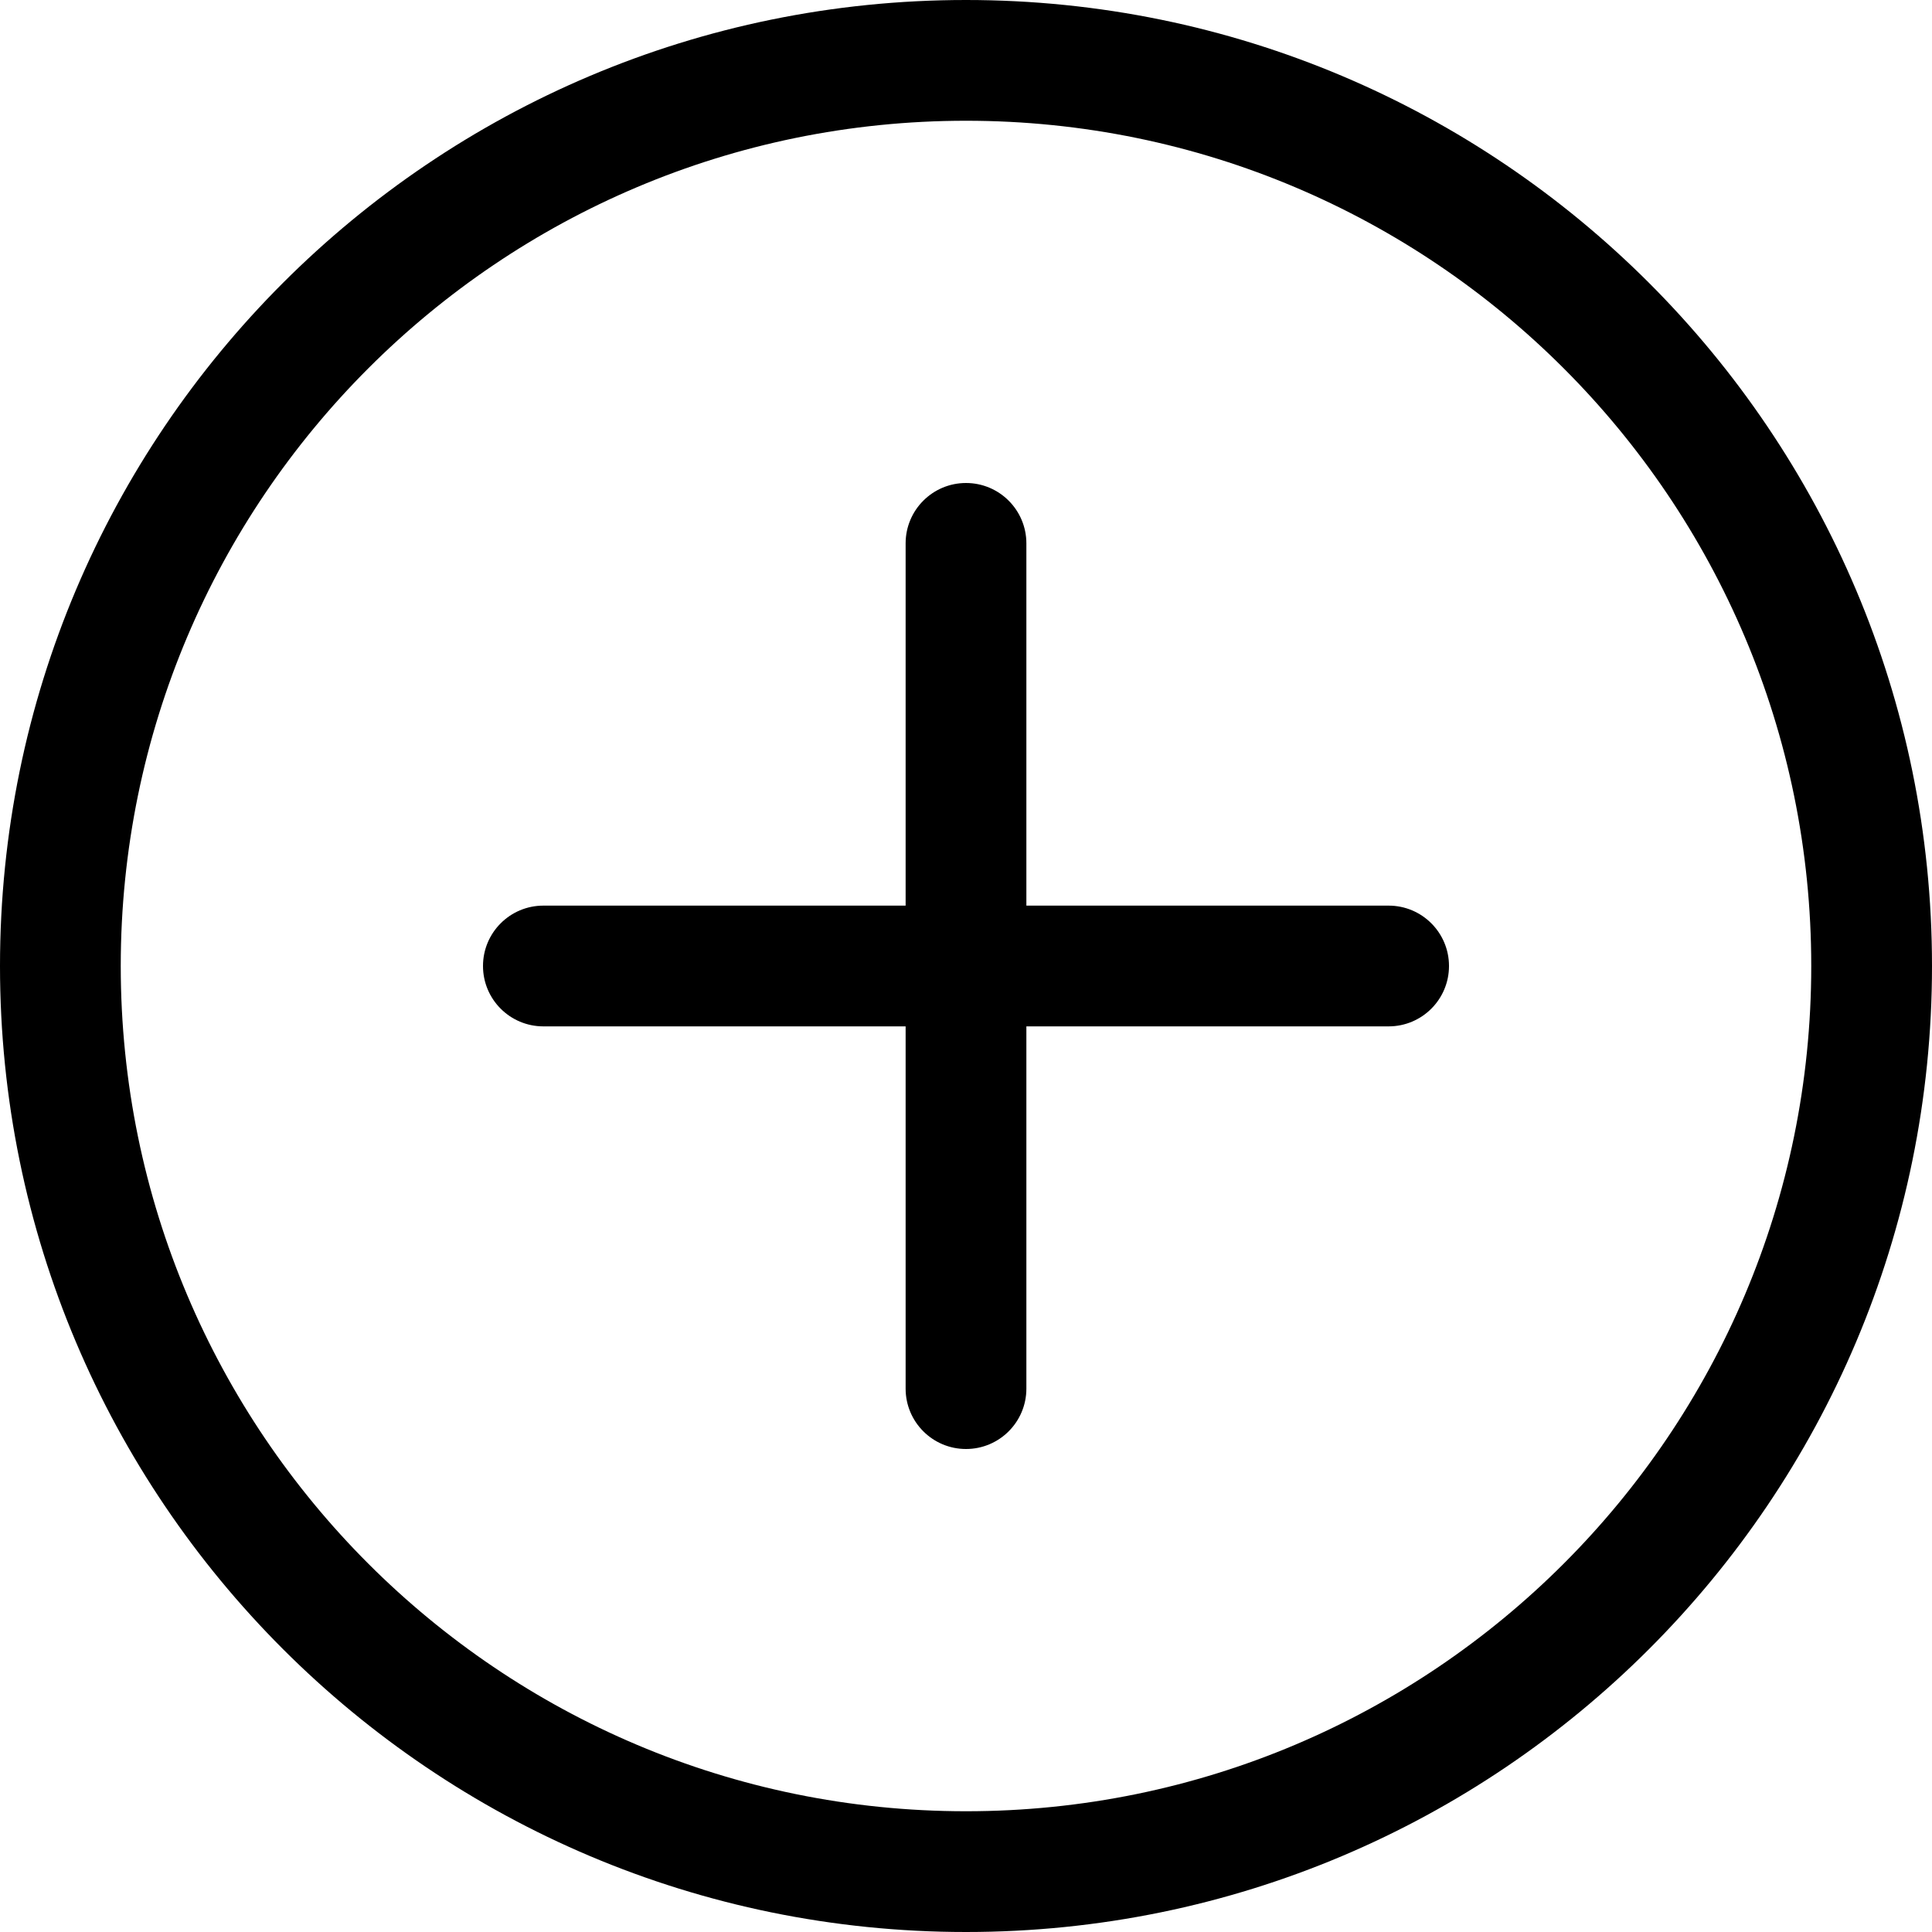
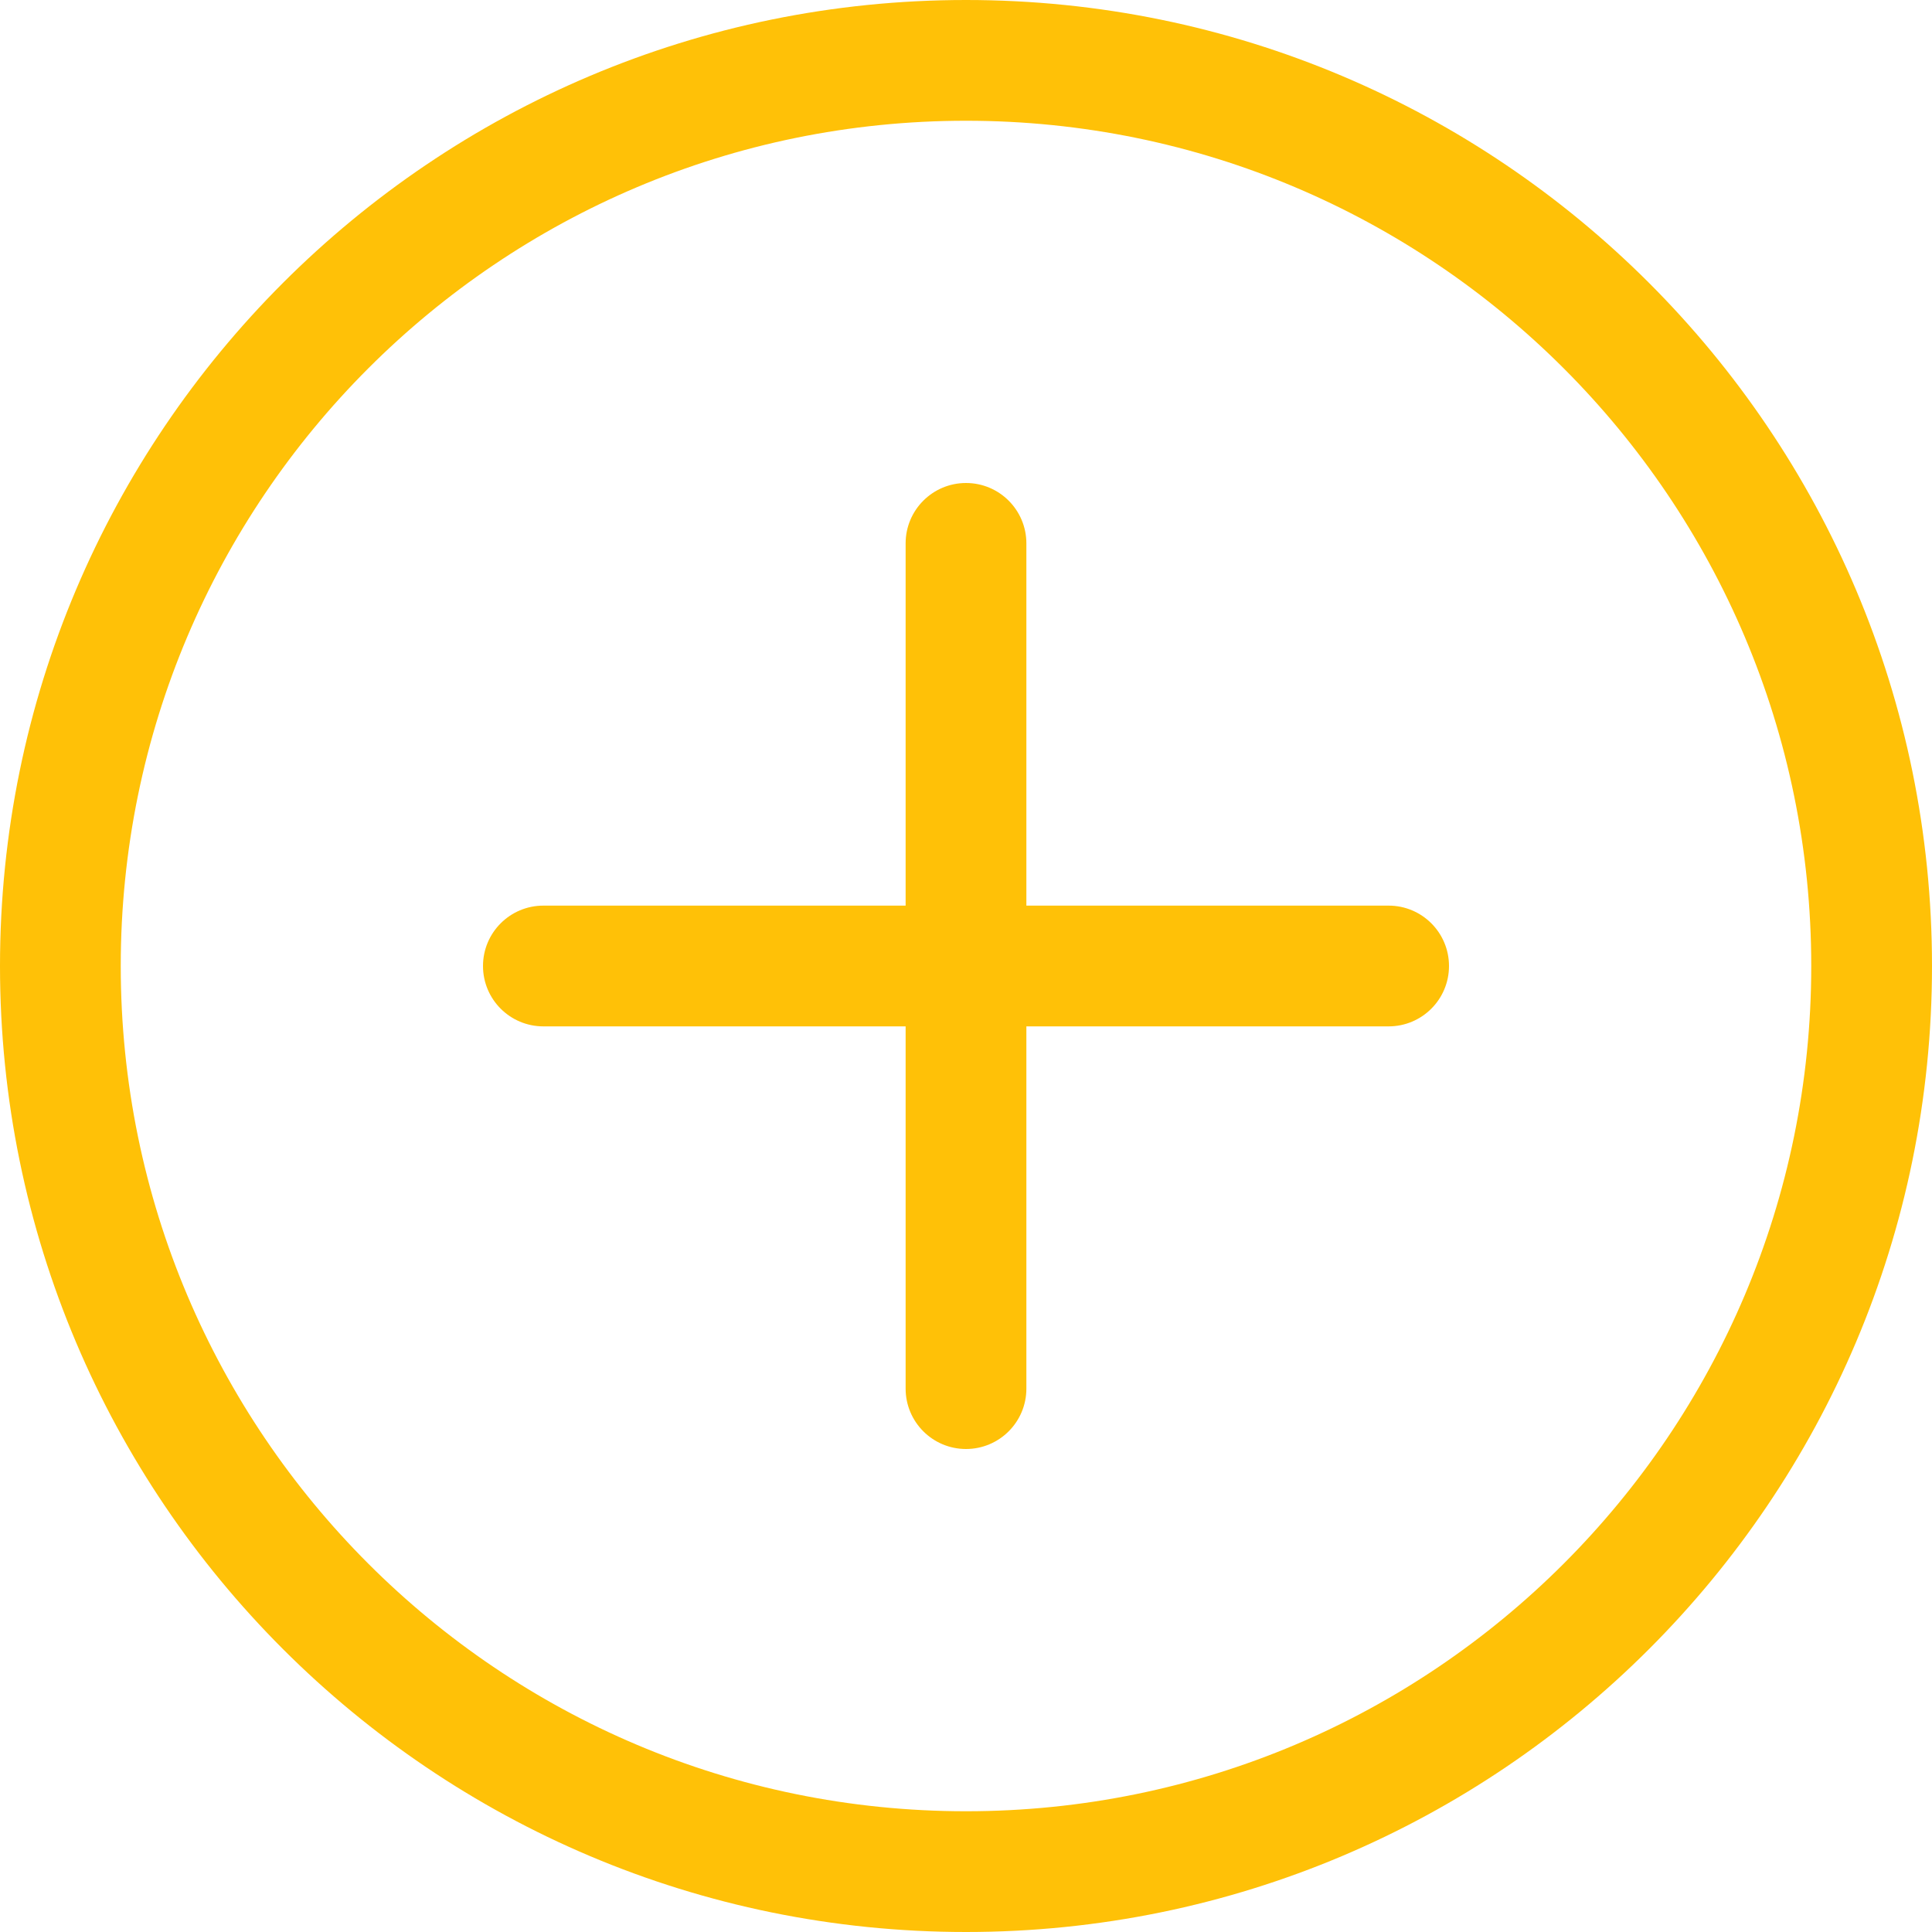
- <svg xmlns="http://www.w3.org/2000/svg" width="16" height="16" fill="currentColor" class="bi bi-plus-circle" viewBox="0 0 16 16">
+ <svg xmlns="http://www.w3.org/2000/svg" width="16" height="16" fill="#ffc107" class="bi bi-plus-circle" viewBox="0 0 16 16">
  <path d="M8 15A7 7 0 1 1 8 1a7 7 0 0 1 0 14m0 1A8 8 0 1 0 8 0a8 8 0 0 0 0 16" />
  <path d="M8 4a.5.5 0 0 1 .5.5v3h3a.5.5 0 0 1 0 1h-3v3a.5.5 0 0 1-1 0v-3h-3a.5.5 0 0 1 0-1h3v-3A.5.5 0 0 1 8 4" />
</svg>
